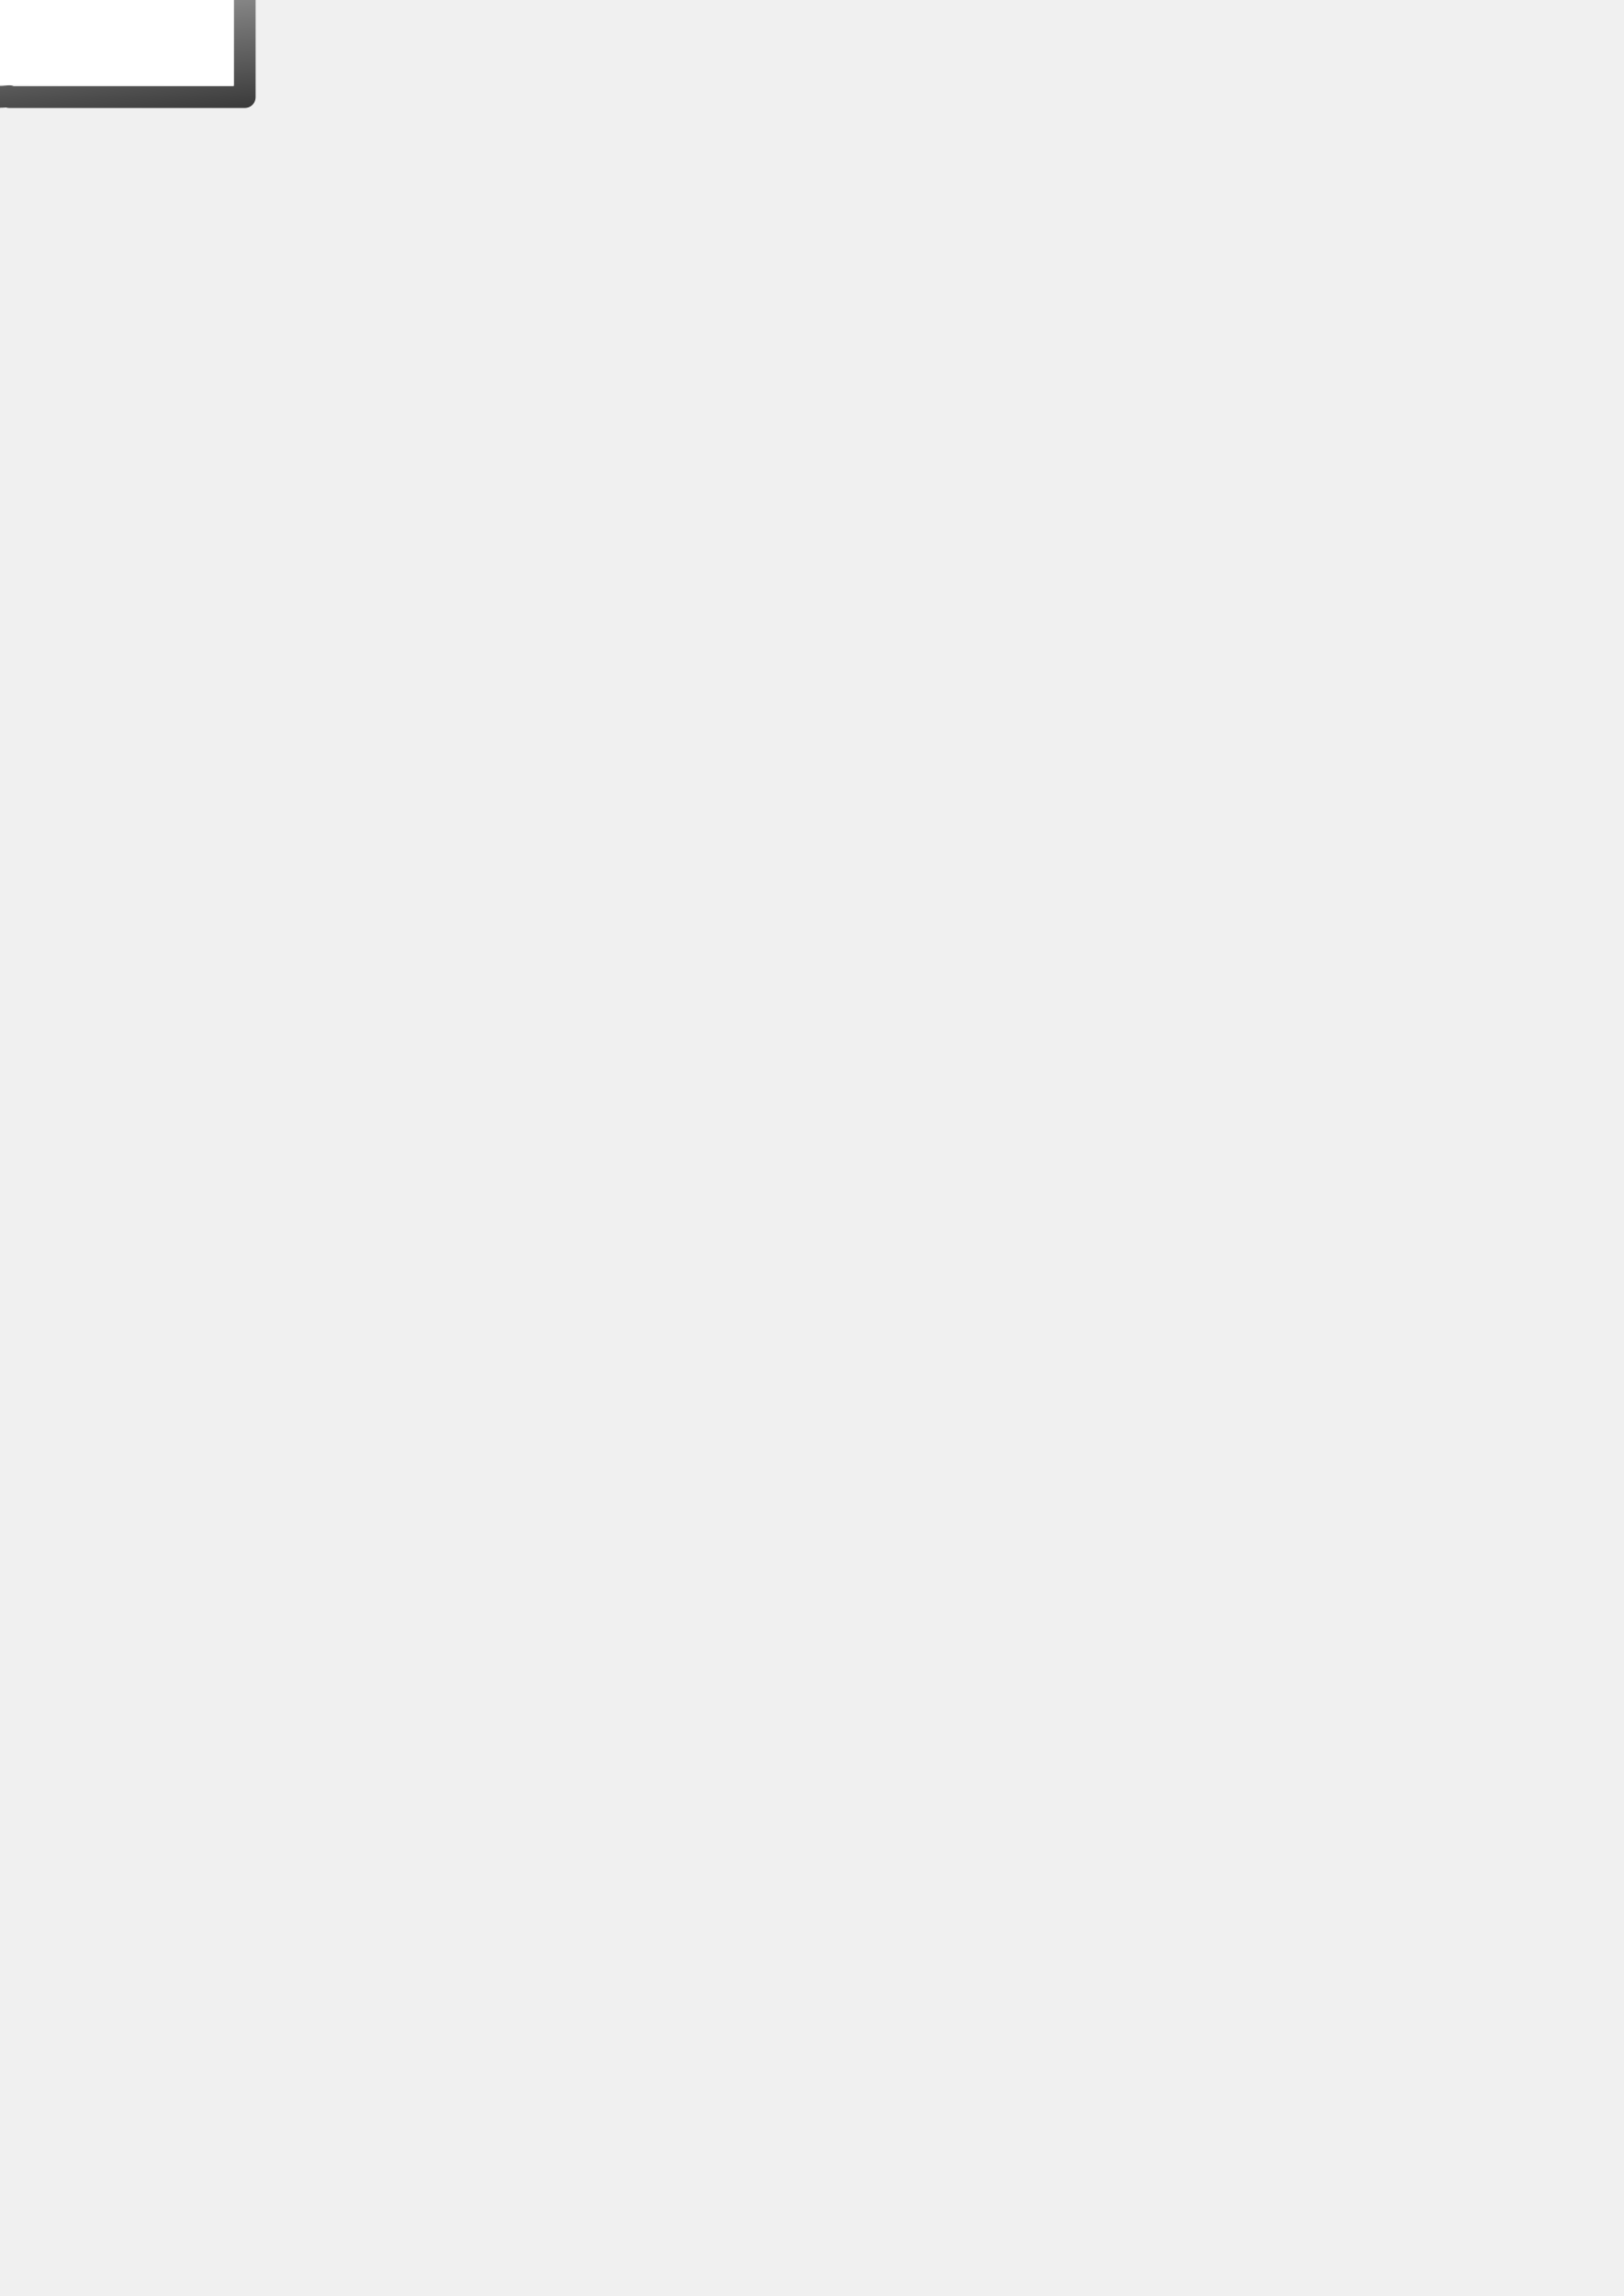
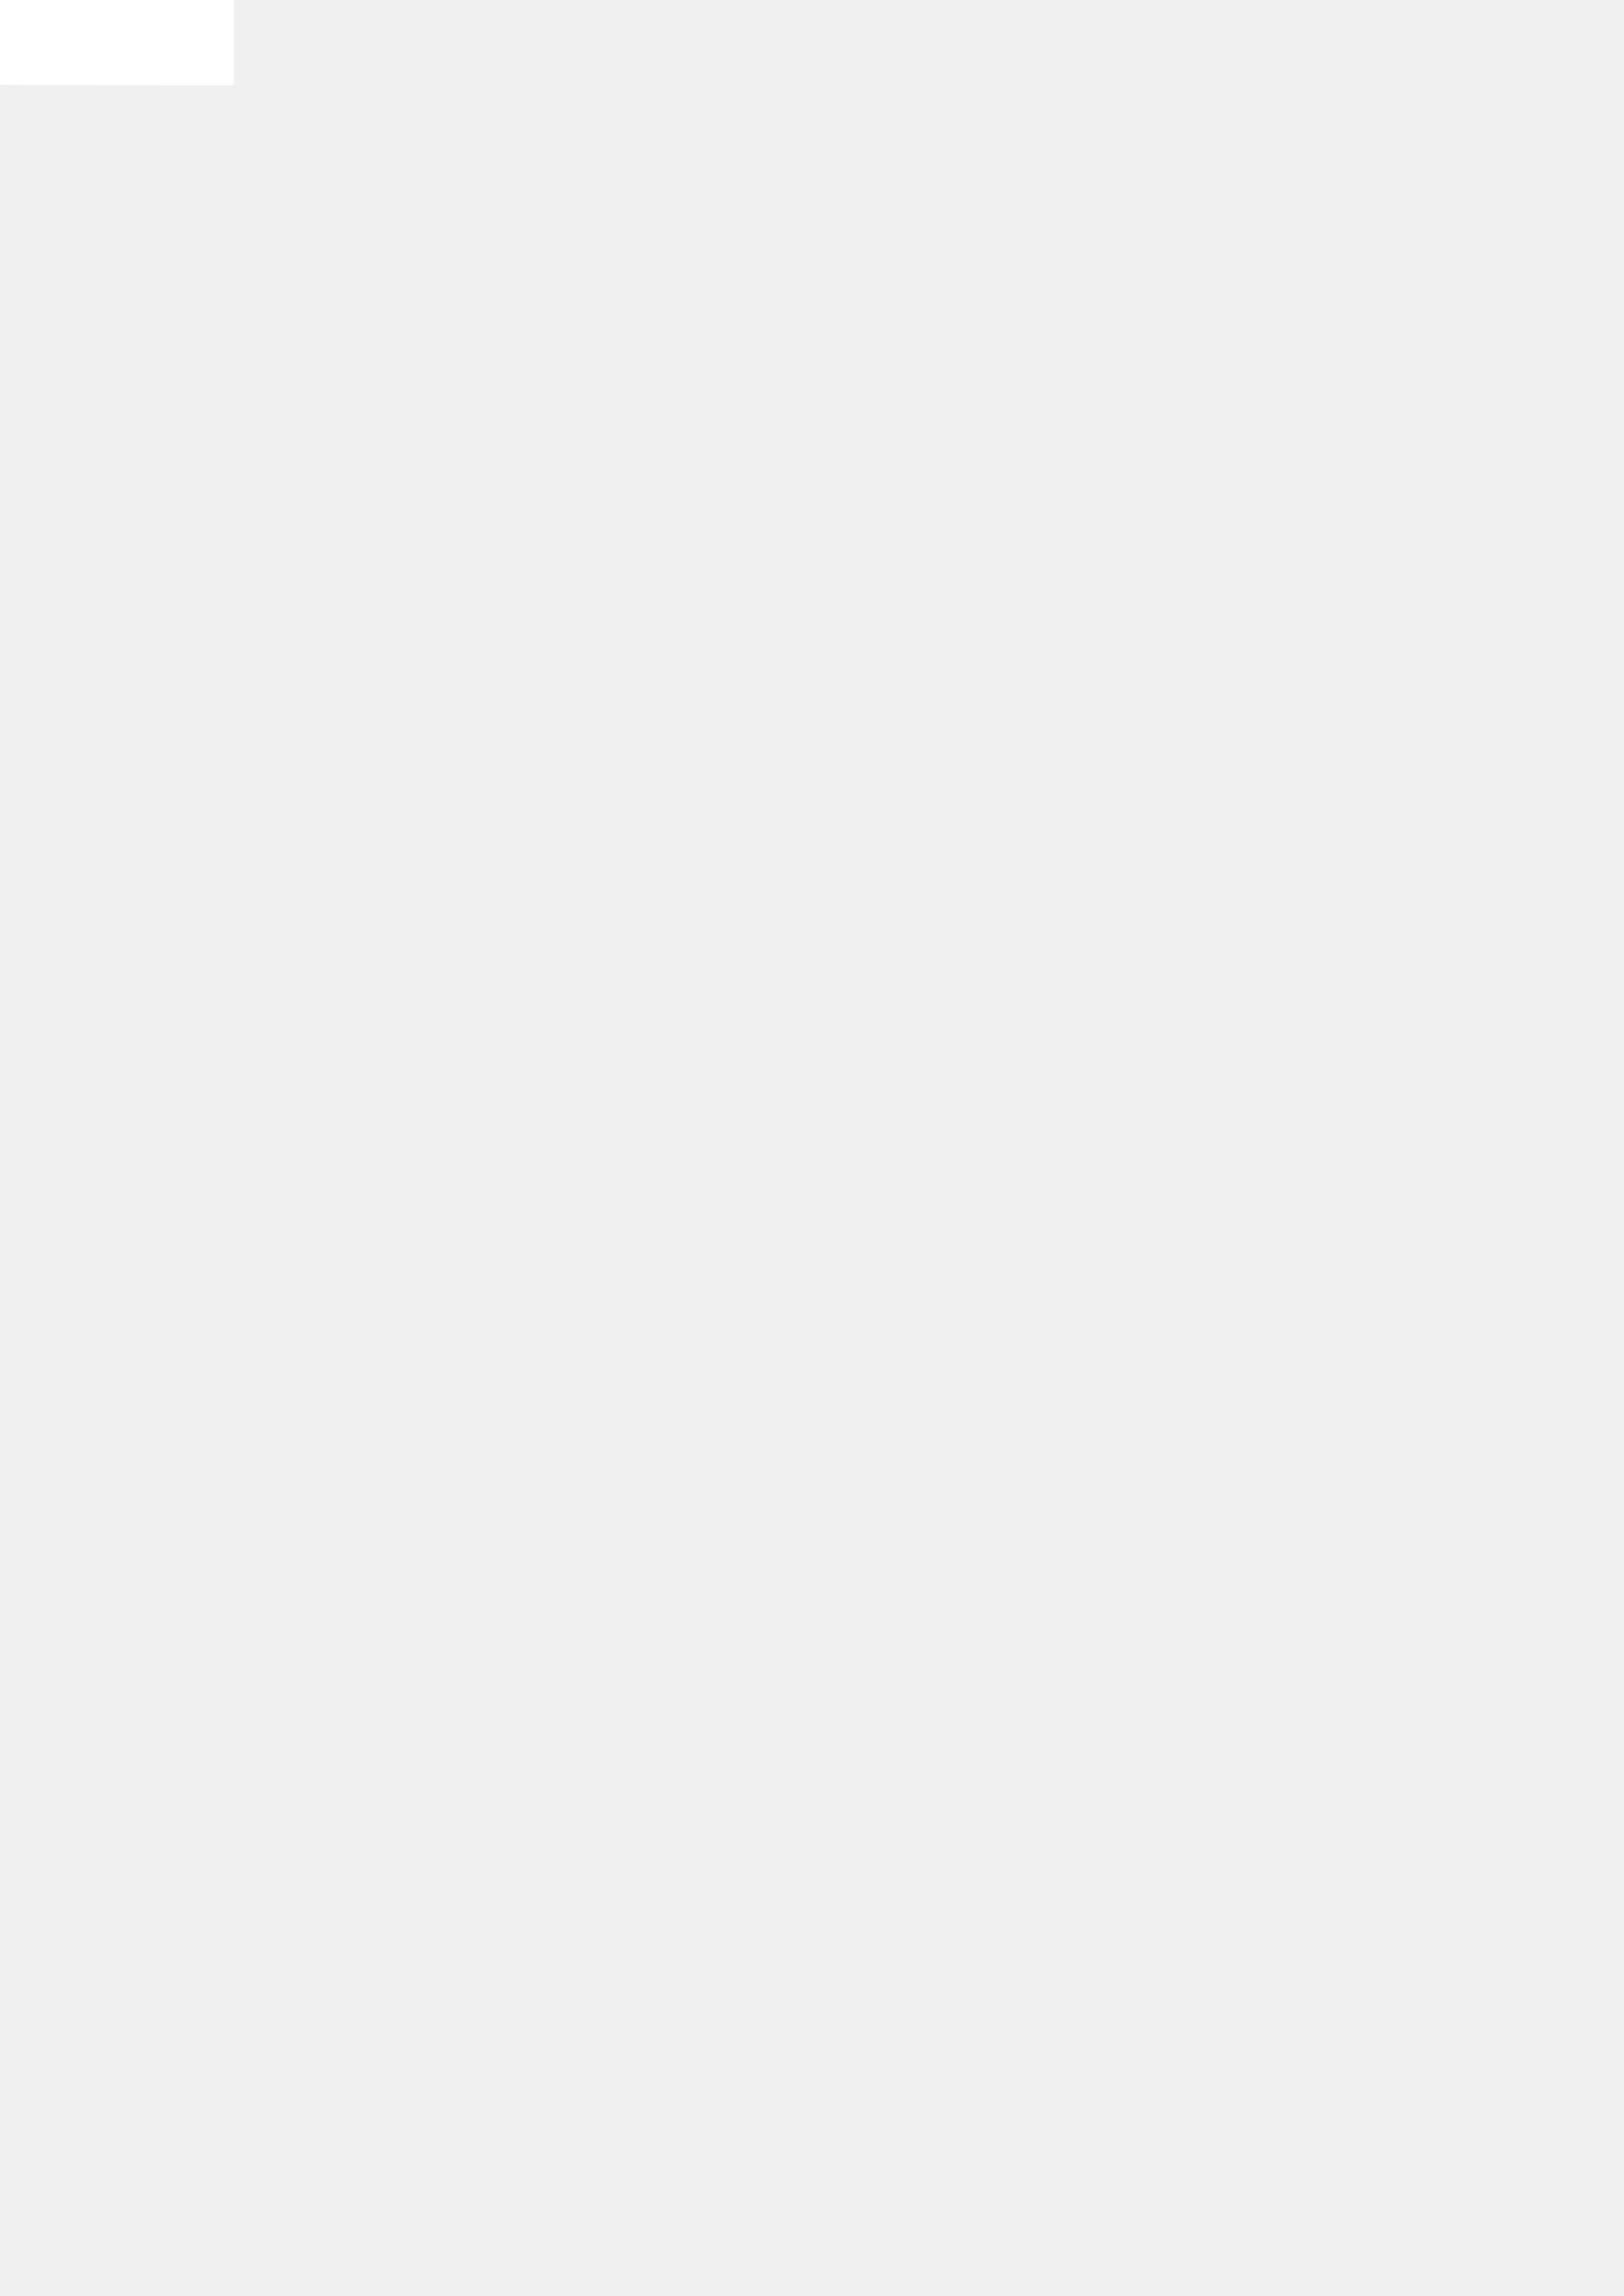
<svg xmlns="http://www.w3.org/2000/svg" xmlns:xlink="http://www.w3.org/1999/xlink" width="744.094" height="1052.362" id="svg4895">
  <defs id="defs4897">
-     <linearGradient id="linearGradient3419">
-       <stop style="stop-color:#e2e2e2;stop-opacity:1;" offset="0" id="stop3421" />
-       <stop style="stop-color:#767676;stop-opacity:0;" offset="1" id="stop3423" />
-     </linearGradient>
-     <linearGradient id="linearGradient3379">
-       <stop style="stop-color:#ddd;stop-opacity:1;" offset="0" id="stop3383" />
-       <stop id="stop3385" offset="1" style="stop-color:#767676;stop-opacity:1;" />
-     </linearGradient>
-     <linearGradient id="linearGradient4883">
-       <stop style="stop-color:#1a1a1a;stop-opacity:1;" offset="0" id="stop4885" />
-       <stop id="stop4893" offset="0.351" style="stop-color:#888;stop-opacity:1;" />
-       <stop id="stop4891" offset="0.5" style="stop-color:#747474;stop-opacity:1;" />
-       <stop style="stop-color:#373737;stop-opacity:1;" offset="1" id="stop4887" />
-     </linearGradient>
-     <linearGradient id="linearGradient3057">
-       <stop style="stop-color:white;stop-opacity:1;" offset="0" id="stop3059" />
-       <stop id="stop3065" offset="0.5" style="stop-color:#ddd;stop-opacity:1;" />
-       <stop style="stop-color:#767676;stop-opacity:1;" offset="1" id="stop3061" />
-     </linearGradient>
-     <linearGradient id="linearGradient4875">
-       <stop style="stop-color:#d0d0d0;stop-opacity:1;" offset="0" id="stop4877" />
-       <stop style="stop-color:#505050;stop-opacity:0.737;" offset="1" id="stop4879" />
-     </linearGradient>
-     <radialGradient xlink:href="#linearGradient3057" id="radialGradient2543" gradientUnits="userSpaceOnUse" gradientTransform="matrix(1,0,0,0.957959,-8.571429,-44.1609)" cx="-39.531" cy="57.693" fx="-39.531" fy="57.693" r="100.095" />
-     <linearGradient xlink:href="#linearGradient4883" id="linearGradient2545" gradientUnits="userSpaceOnUse" x1="10.564" y1="-89.423" x2="-11.054" y2="117.351" gradientTransform="translate(-8.571429,-44.64286)" />
    <linearGradient xlink:href="#linearGradient4883" id="linearGradient3354" gradientUnits="userSpaceOnUse" gradientTransform="matrix(1,0,0,-1,2.857144,-8.205353)" x1="10.564" y1="-89.423" x2="-11.054" y2="117.351" />
  </defs>
  <g id="layer1">
    <path style="opacity:1;fill:#ffffff;fill-opacity:0;fill-rule:nonzero;stroke:url(#linearGradient3354);stroke-width:10;stroke-linecap:butt;stroke-linejoin:round;marker:none;marker-start:none;marker-mid:none;marker-end:none;stroke-miterlimit:4;stroke-dasharray:none;stroke-dashoffset:0;stroke-opacity:1;visibility:visible;display:inline;overflow:visible" d="M 4.281,44.5 L 4.281,44.094 C 2.402,44.304 0.5,44.438 -1.438,44.438 C -28.643,44.438 -50.719,23.157 -50.719,-3.062 C -50.719,-29.282 -28.643,-50.563 -1.438,-50.562 C 0.5,-50.562 2.402,-50.429 4.281,-50.219 L 4.281,-50.344 L 112.156,-50.344 L 112.156,44.5 L 4.281,44.5 z" id="path1966" />
    <path style="fill:#ffffff;fill-opacity:1" d="M -9.958,38.399 C -24.975,35.685 -38.5,24.229 -43.254,10.196 C -44.812,5.598 -45.309,2.409 -45.316,-3.042 C -45.331,-13.854 -41.715,-23.065 -34.368,-30.932 C -28.623,-37.084 -22.024,-41.15 -13.575,-43.745 L -9.604,-44.964 L 48.756,-45.086 L 107.116,-45.207 L 107.116,-3.053 L 107.116,39.1 L 50.301,39.061 C 3.461,39.028 -7.119,38.912 -9.958,38.399 L -9.958,38.399 z" id="path3475" />
  </g>
</svg>
